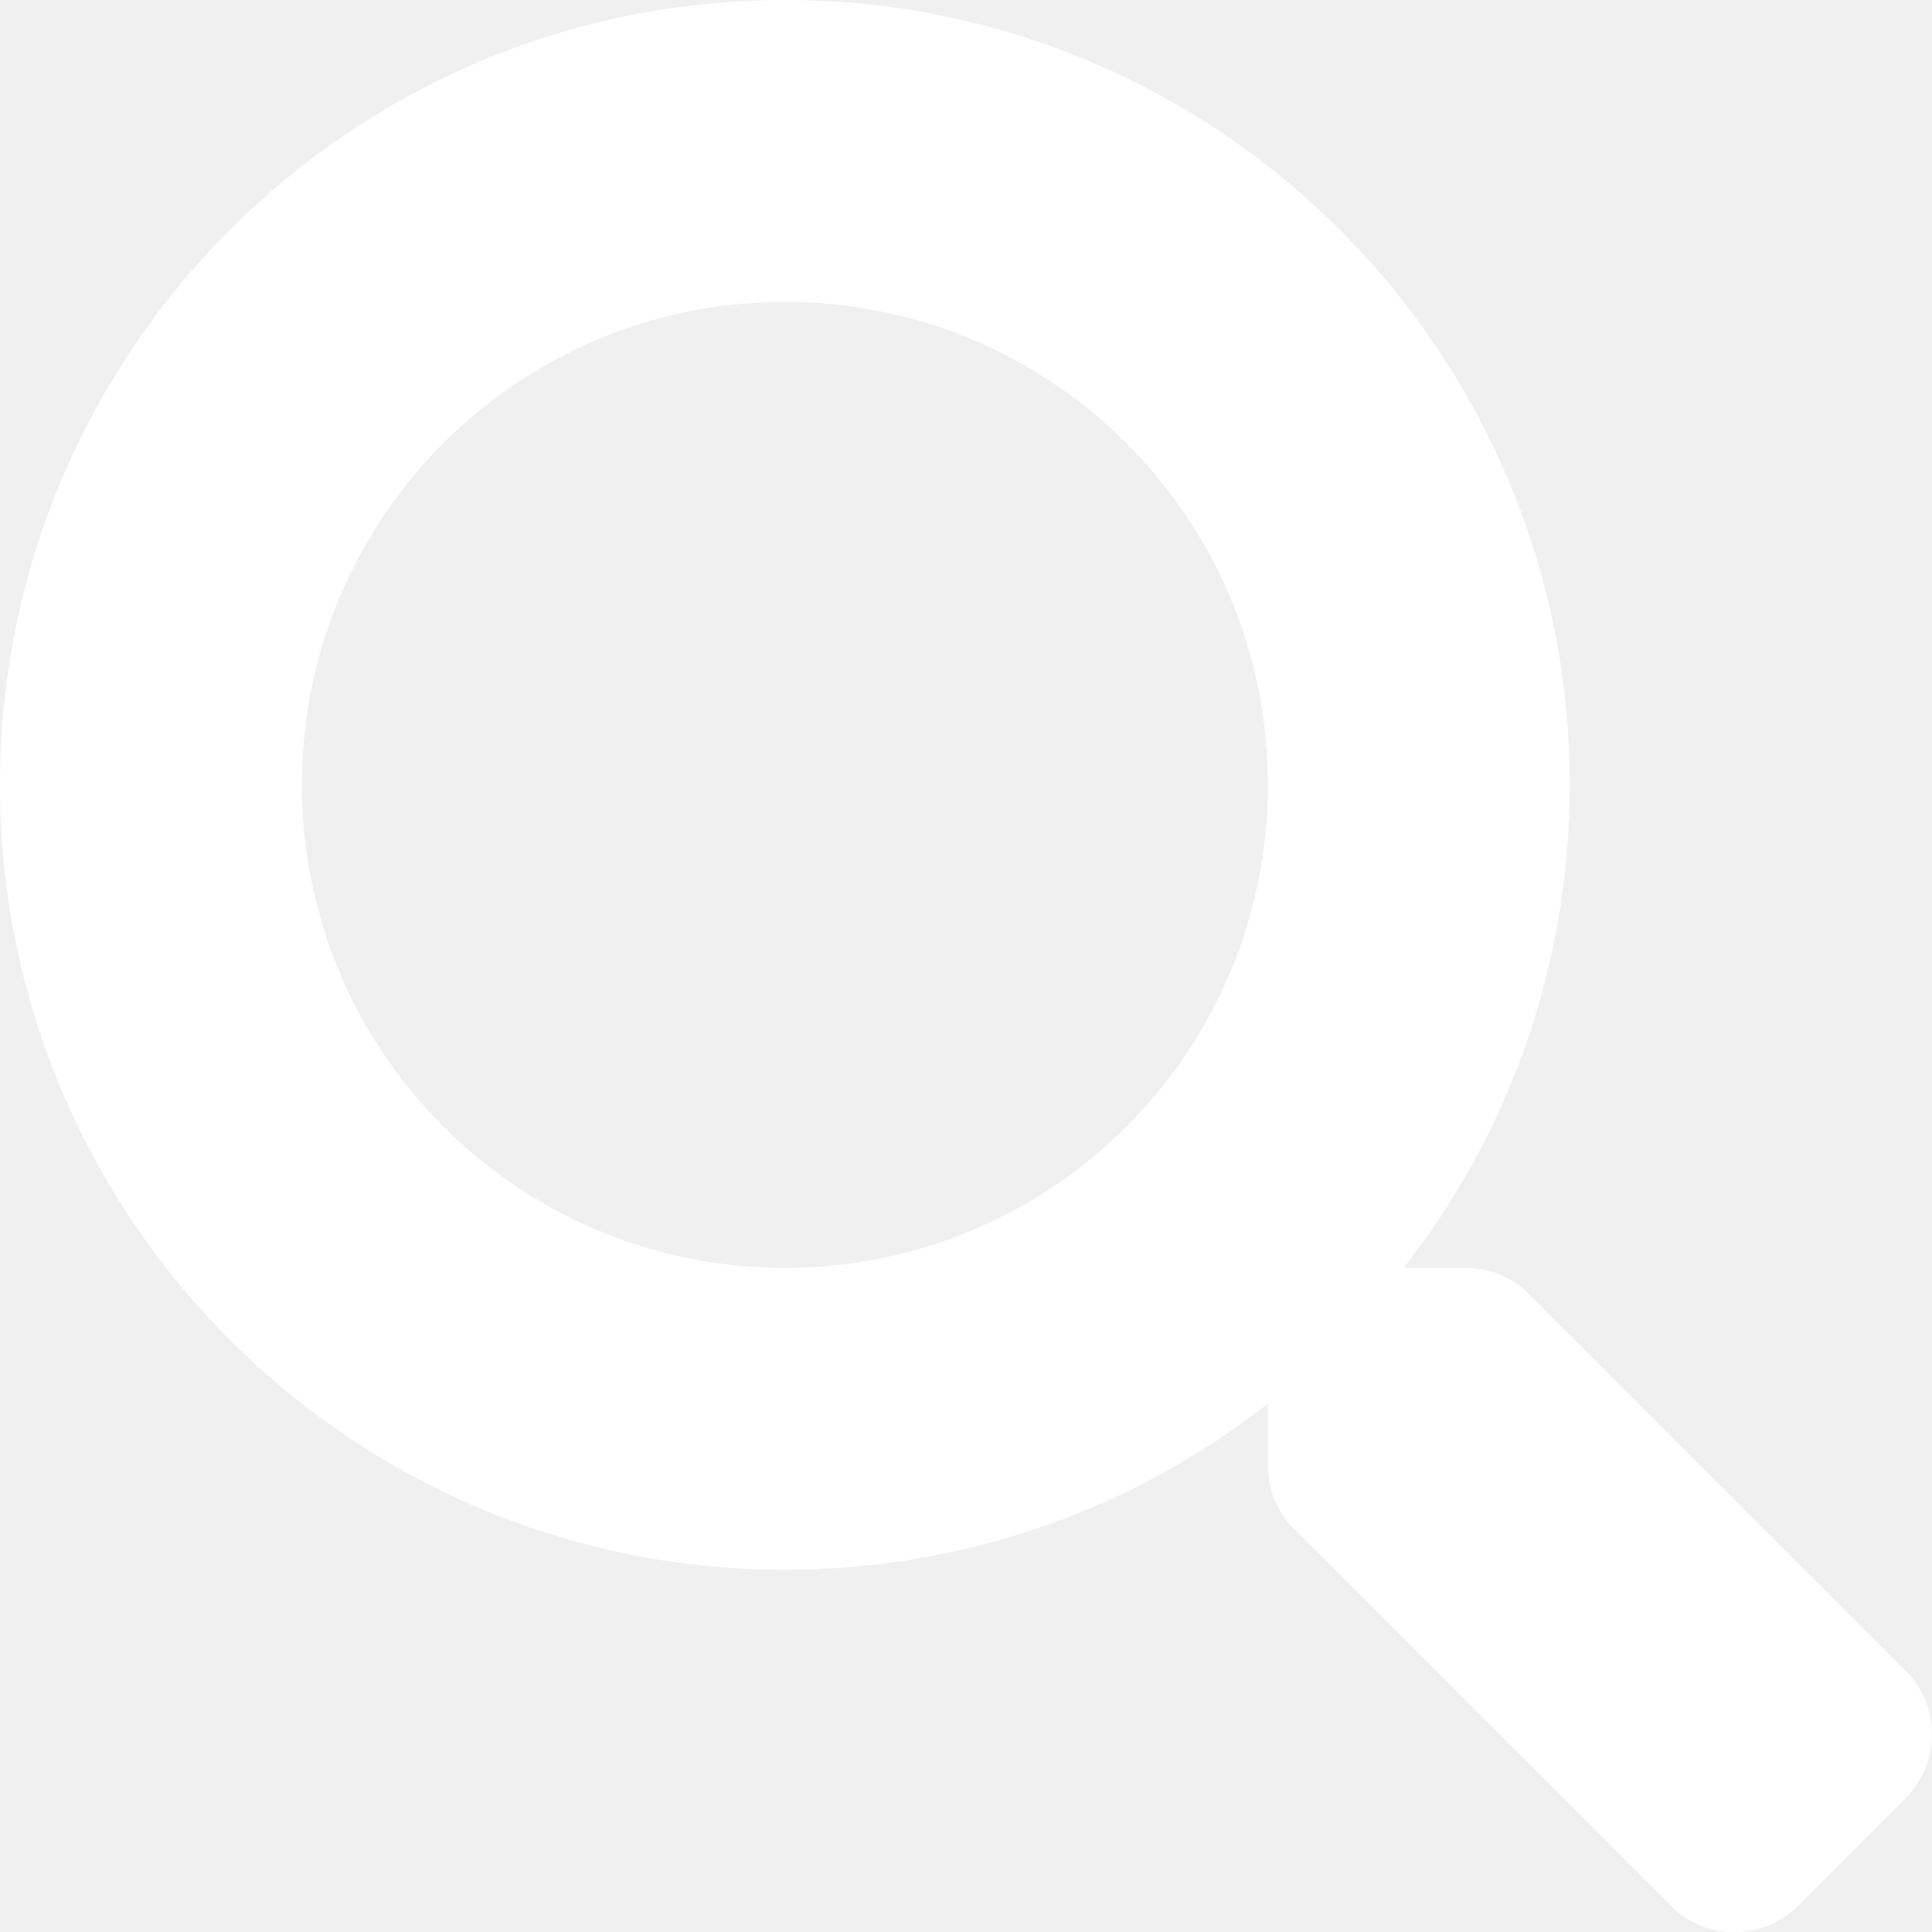
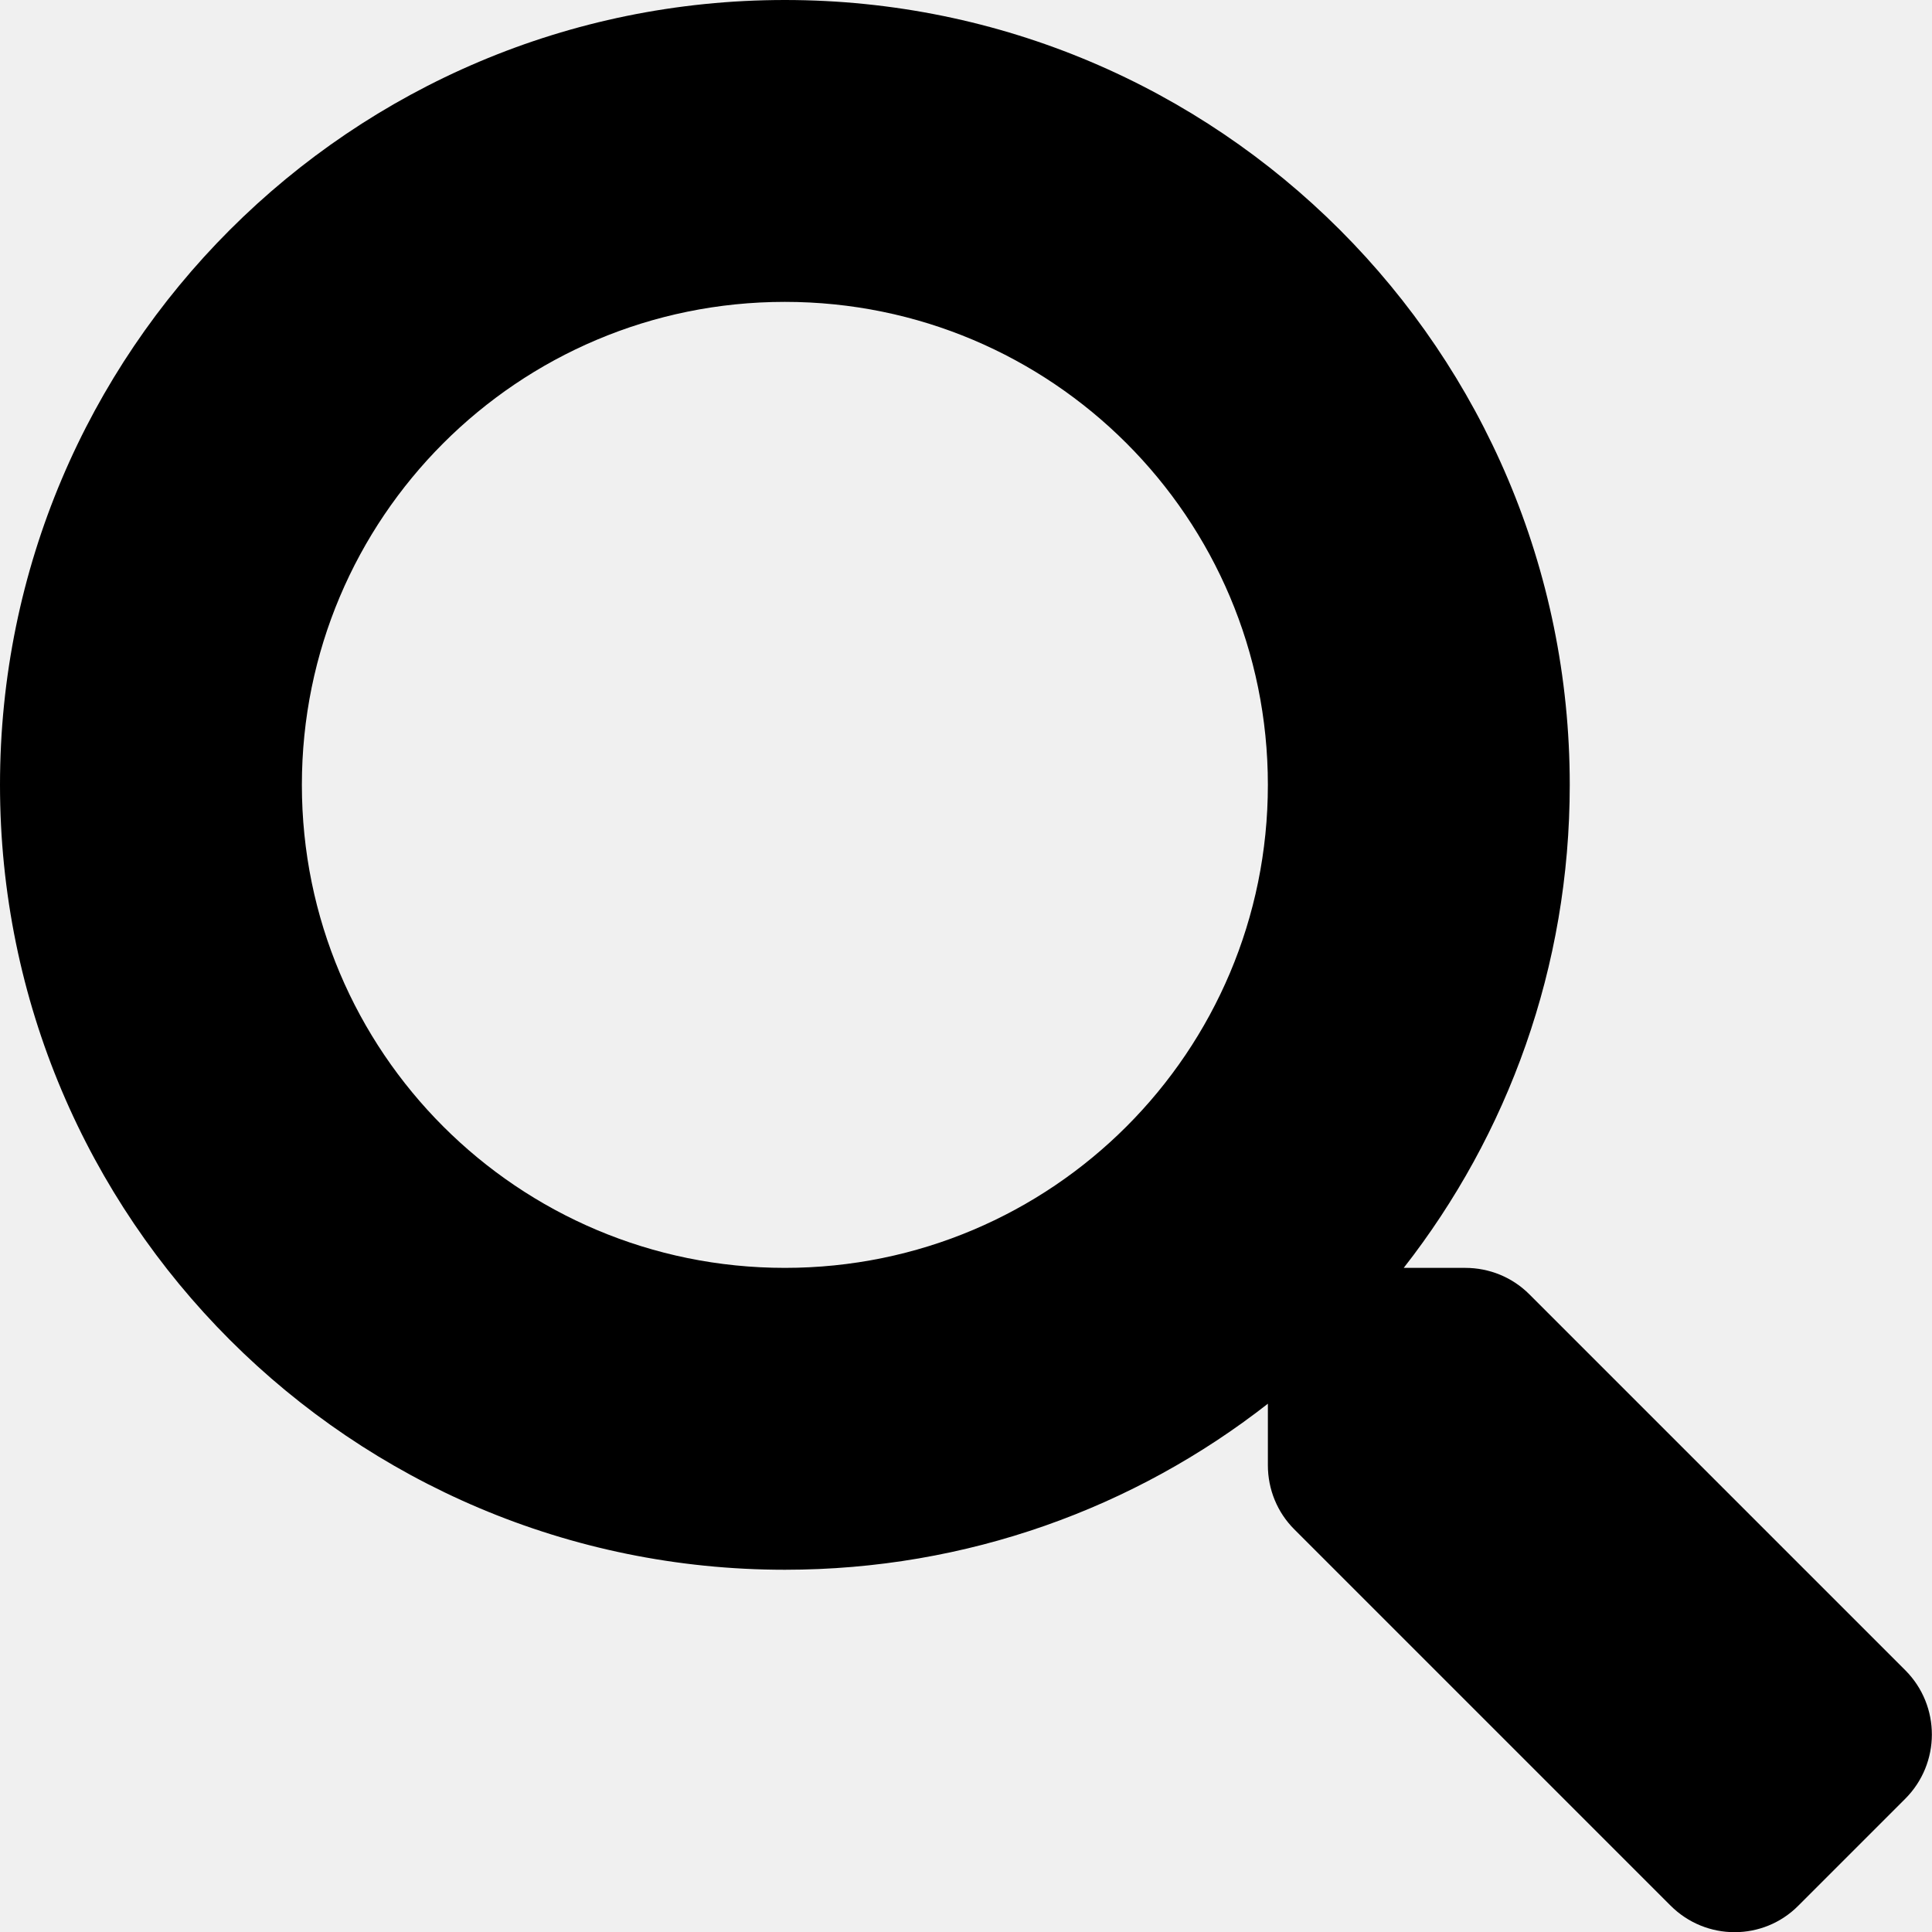
- <svg xmlns="http://www.w3.org/2000/svg" width="32" height="32" viewBox="0 0 32 32" fill="#ffffff">
+ <svg xmlns="http://www.w3.org/2000/svg" width="32" height="32" viewBox="0 0 32 32">
  <g clip-path="url(#clip0_6_36)">
    <path d="M31.562 27.669L25.331 21.438C25.05 21.156 24.669 21 24.269 21H23.25C24.975 18.794 26 16.019 26 13C26 5.819 20.181 0 13 0C5.819 0 0 5.819 0 13C0 20.181 5.819 26 13 26C16.019 26 18.794 24.975 21 23.25V24.269C21 24.669 21.156 25.05 21.438 25.331L27.669 31.562C28.256 32.15 29.206 32.15 29.788 31.562L31.556 29.794C32.144 29.206 32.144 28.256 31.562 27.669ZM13 21C8.581 21 5 17.425 5 13C5 8.581 8.575 5 13 5C17.419 5 21 8.575 21 13C21 17.419 17.425 21 13 21Z" />
  </g>
  <defs>
    <clipPath id="clip0_6_36">
      <rect width="32" height="32" fill="white" />
    </clipPath>
  </defs>
</svg>
